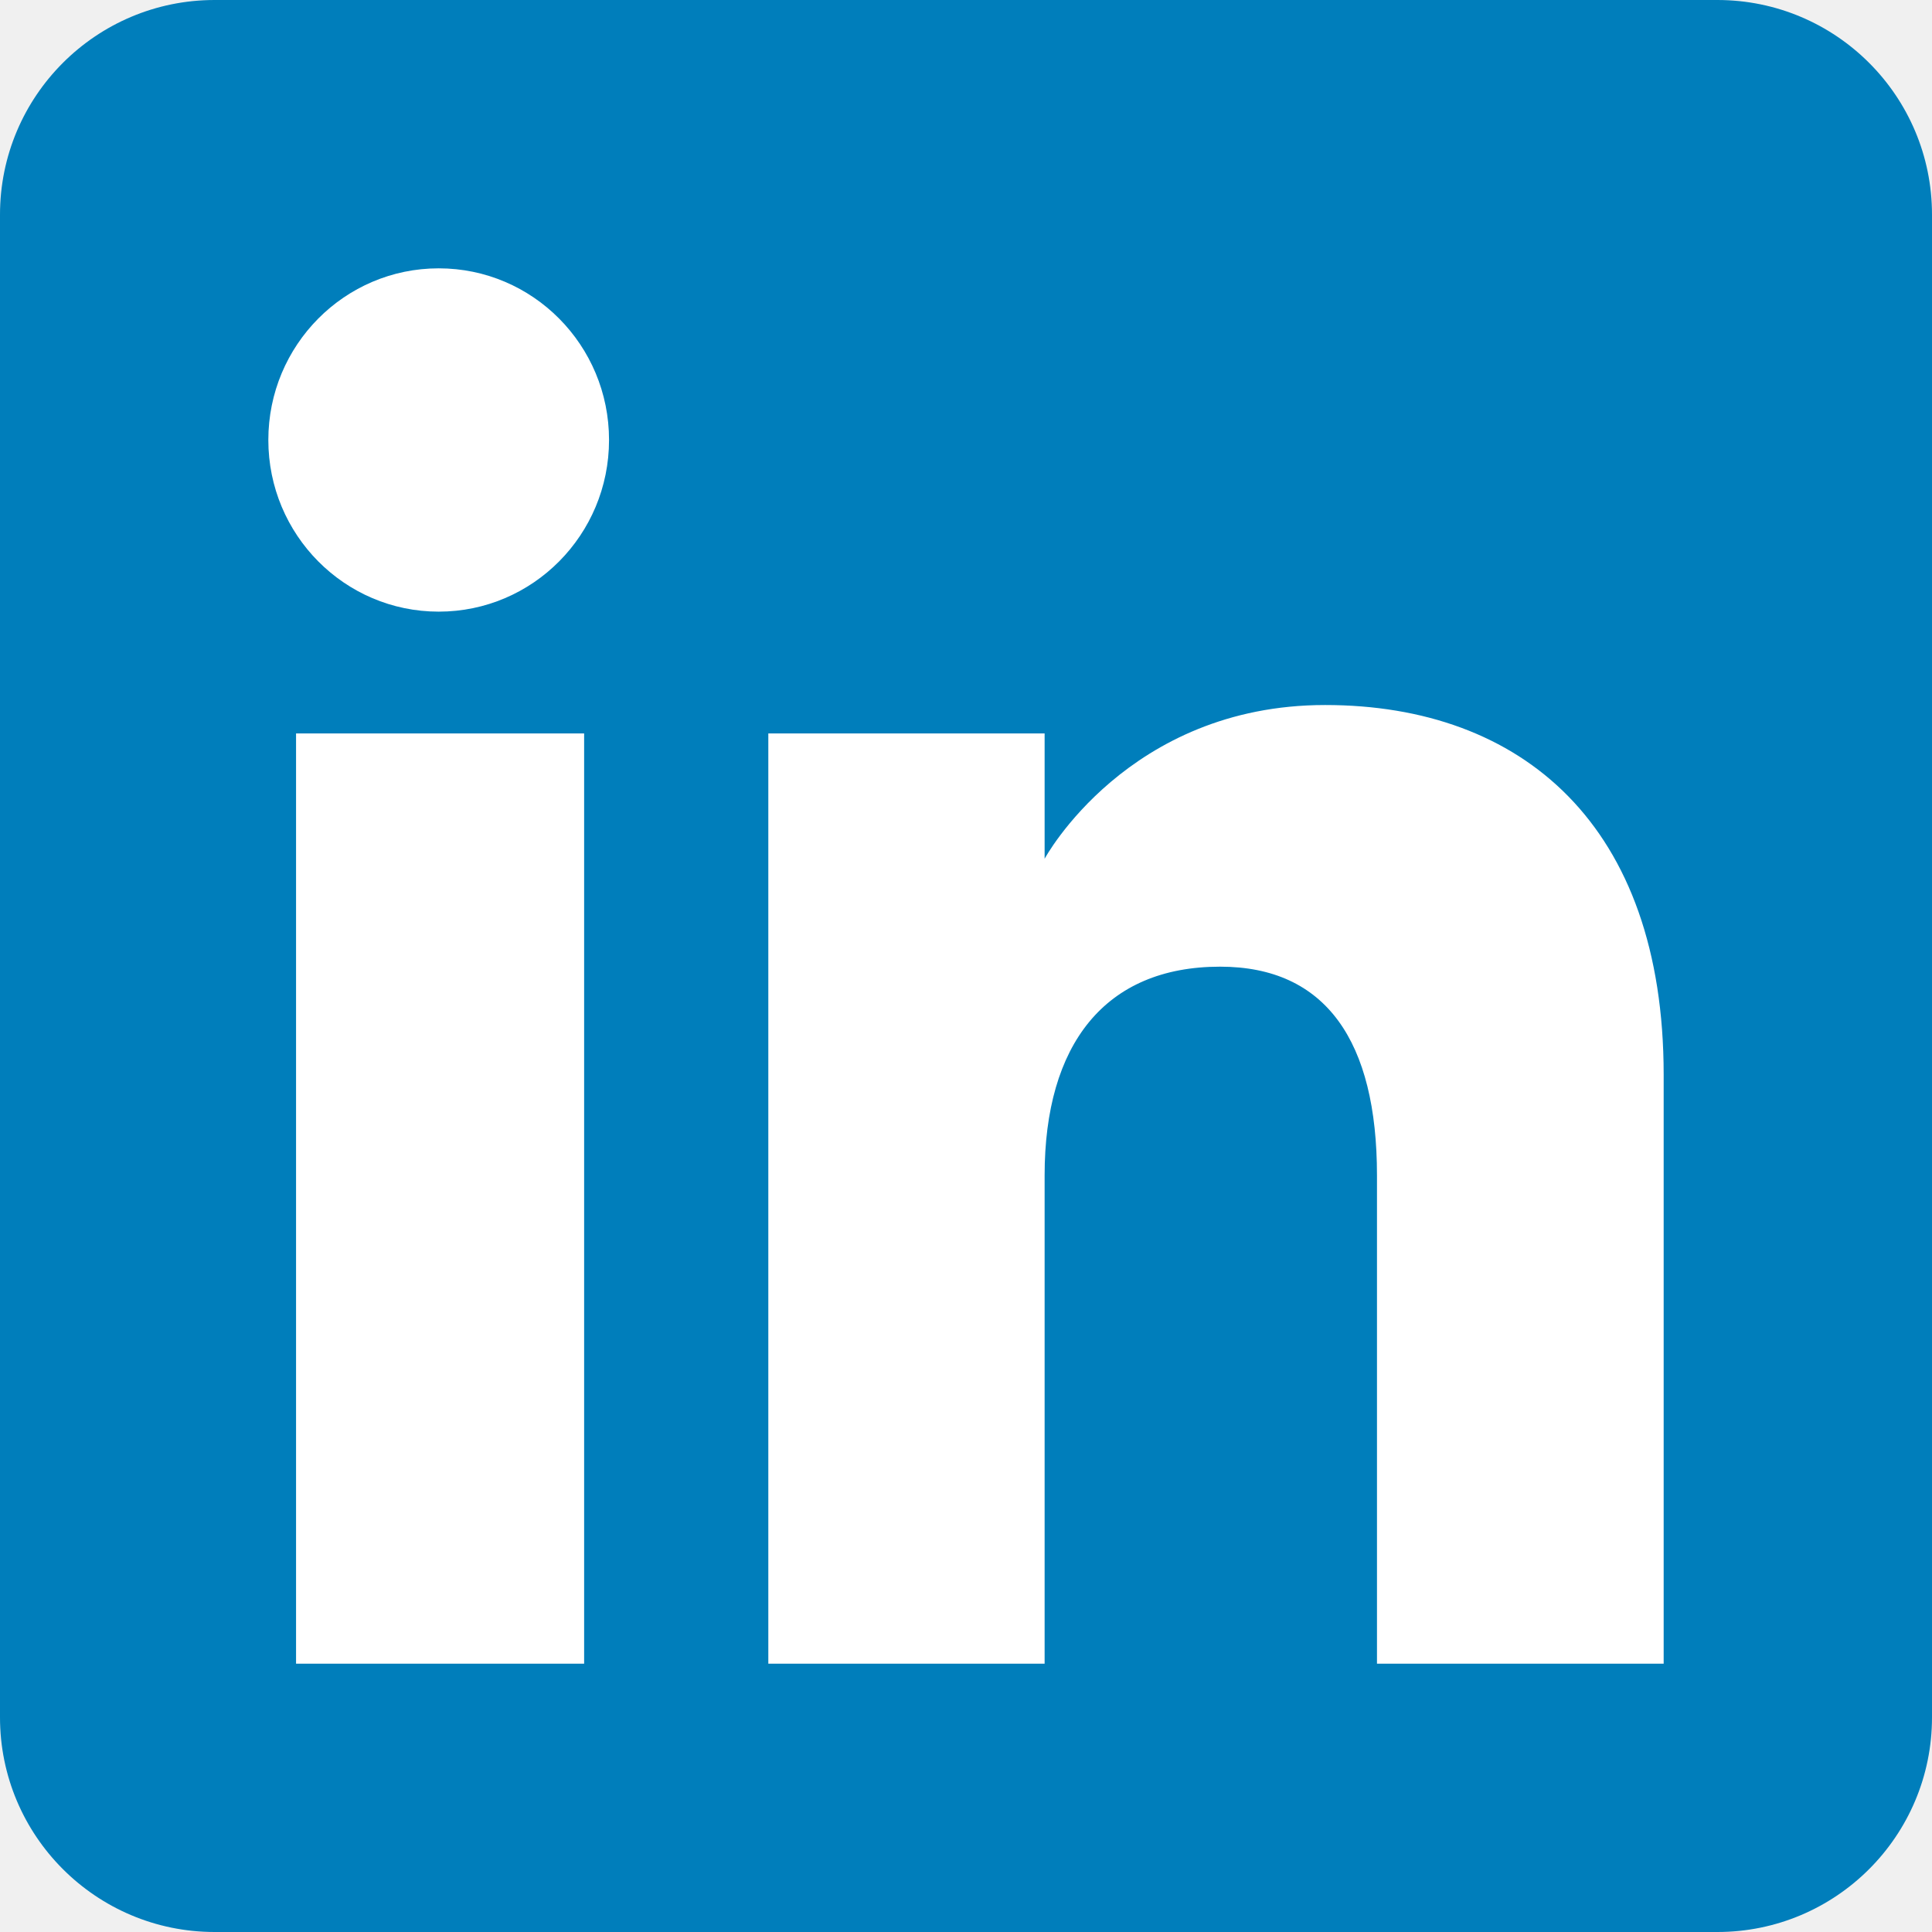
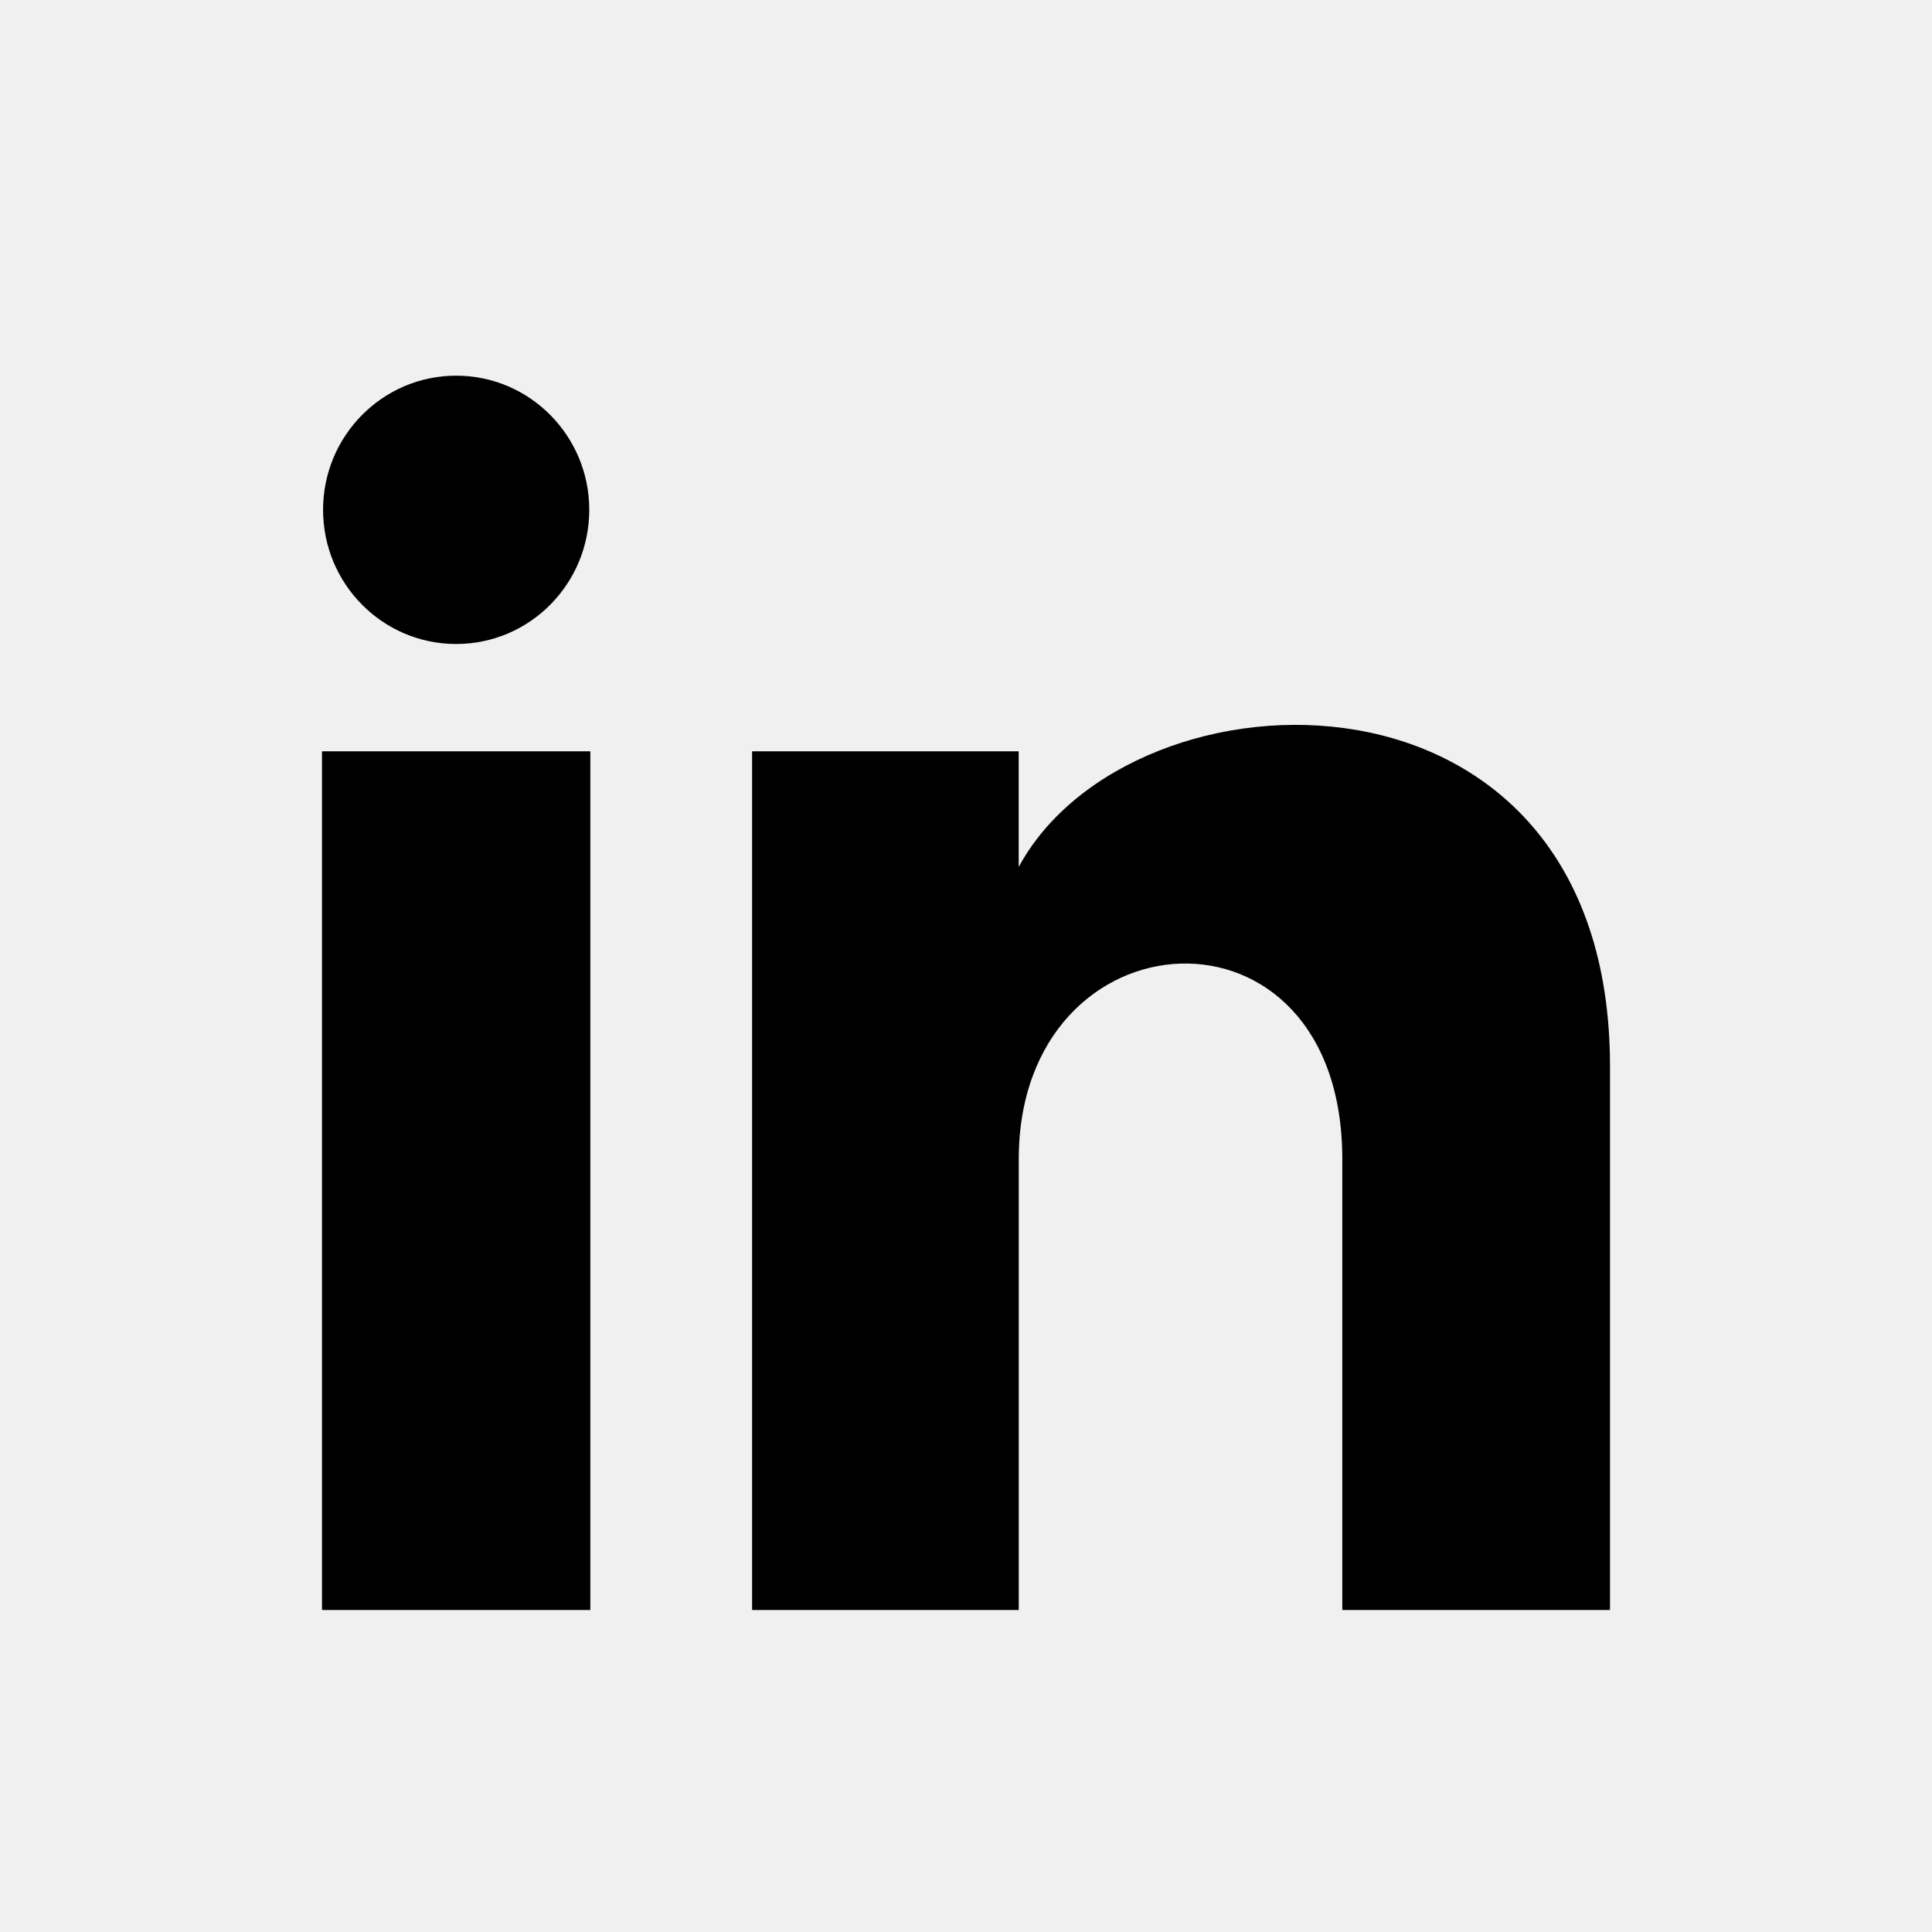
- <svg xmlns="http://www.w3.org/2000/svg" height="72" viewBox="0 0 72 72" width="72">
-   <g fill="none" fill-rule="evenodd">
-     <path d="M8,72 L64,72 C68.418,72 72,68.418 72,64 L72,8 C72,3.582 68.418,-8.11624501e-16 64,0 L8,0 C3.582,8.11624501e-16 -5.41083001e-16,3.582 0,8 L0,64 C5.41083001e-16,68.418 3.582,72 8,72 Z" fill="#007EBB" />
-     <path d="M62,62 L51.316,62 L51.316,43.802 C51.316,38.813 49.42,36.025 45.471,36.025 C41.175,36.025 38.93,38.926 38.93,43.802 L38.93,62 L28.633,62 L28.633,27.333 L38.93,27.333 L38.93,32.003 C38.93,32.003 42.026,26.274 49.383,26.274 C56.736,26.274 62,30.764 62,40.051 L62,62 Z M16.349,22.794 C12.842,22.794 10,19.93 10,16.397 C10,12.864 12.842,10 16.349,10 C19.857,10 22.697,12.864 22.697,16.397 C22.697,19.93 19.857,22.794 16.349,22.794 Z M11.033,62 L21.769,62 L21.769,27.333 L11.033,27.333 L11.033,62 Z" fill="#FFF" />
-   </g>
+ <svg xmlns="http://www.w3.org/2000/svg" width="24" height="24" viewBox="-6 -6 36 36">
+   <path d="M4.98 3.5c0 1.381-1.11 2.5-2.48 2.5s-2.48-1.119-2.48-2.5c0-1.38 1.11-2.5 2.48-2.5s2.48 1.12 2.48 2.5zm.02 4.5h-5v16h5v-16zm7.982 0h-4.968v16h4.969v-8.399c0-4.67 6.029-5.052 6.029 0v8.399h4.988v-10.131c0-7.88-8.922-7.593-11.018-3.714v-2.155z" />
</svg>
